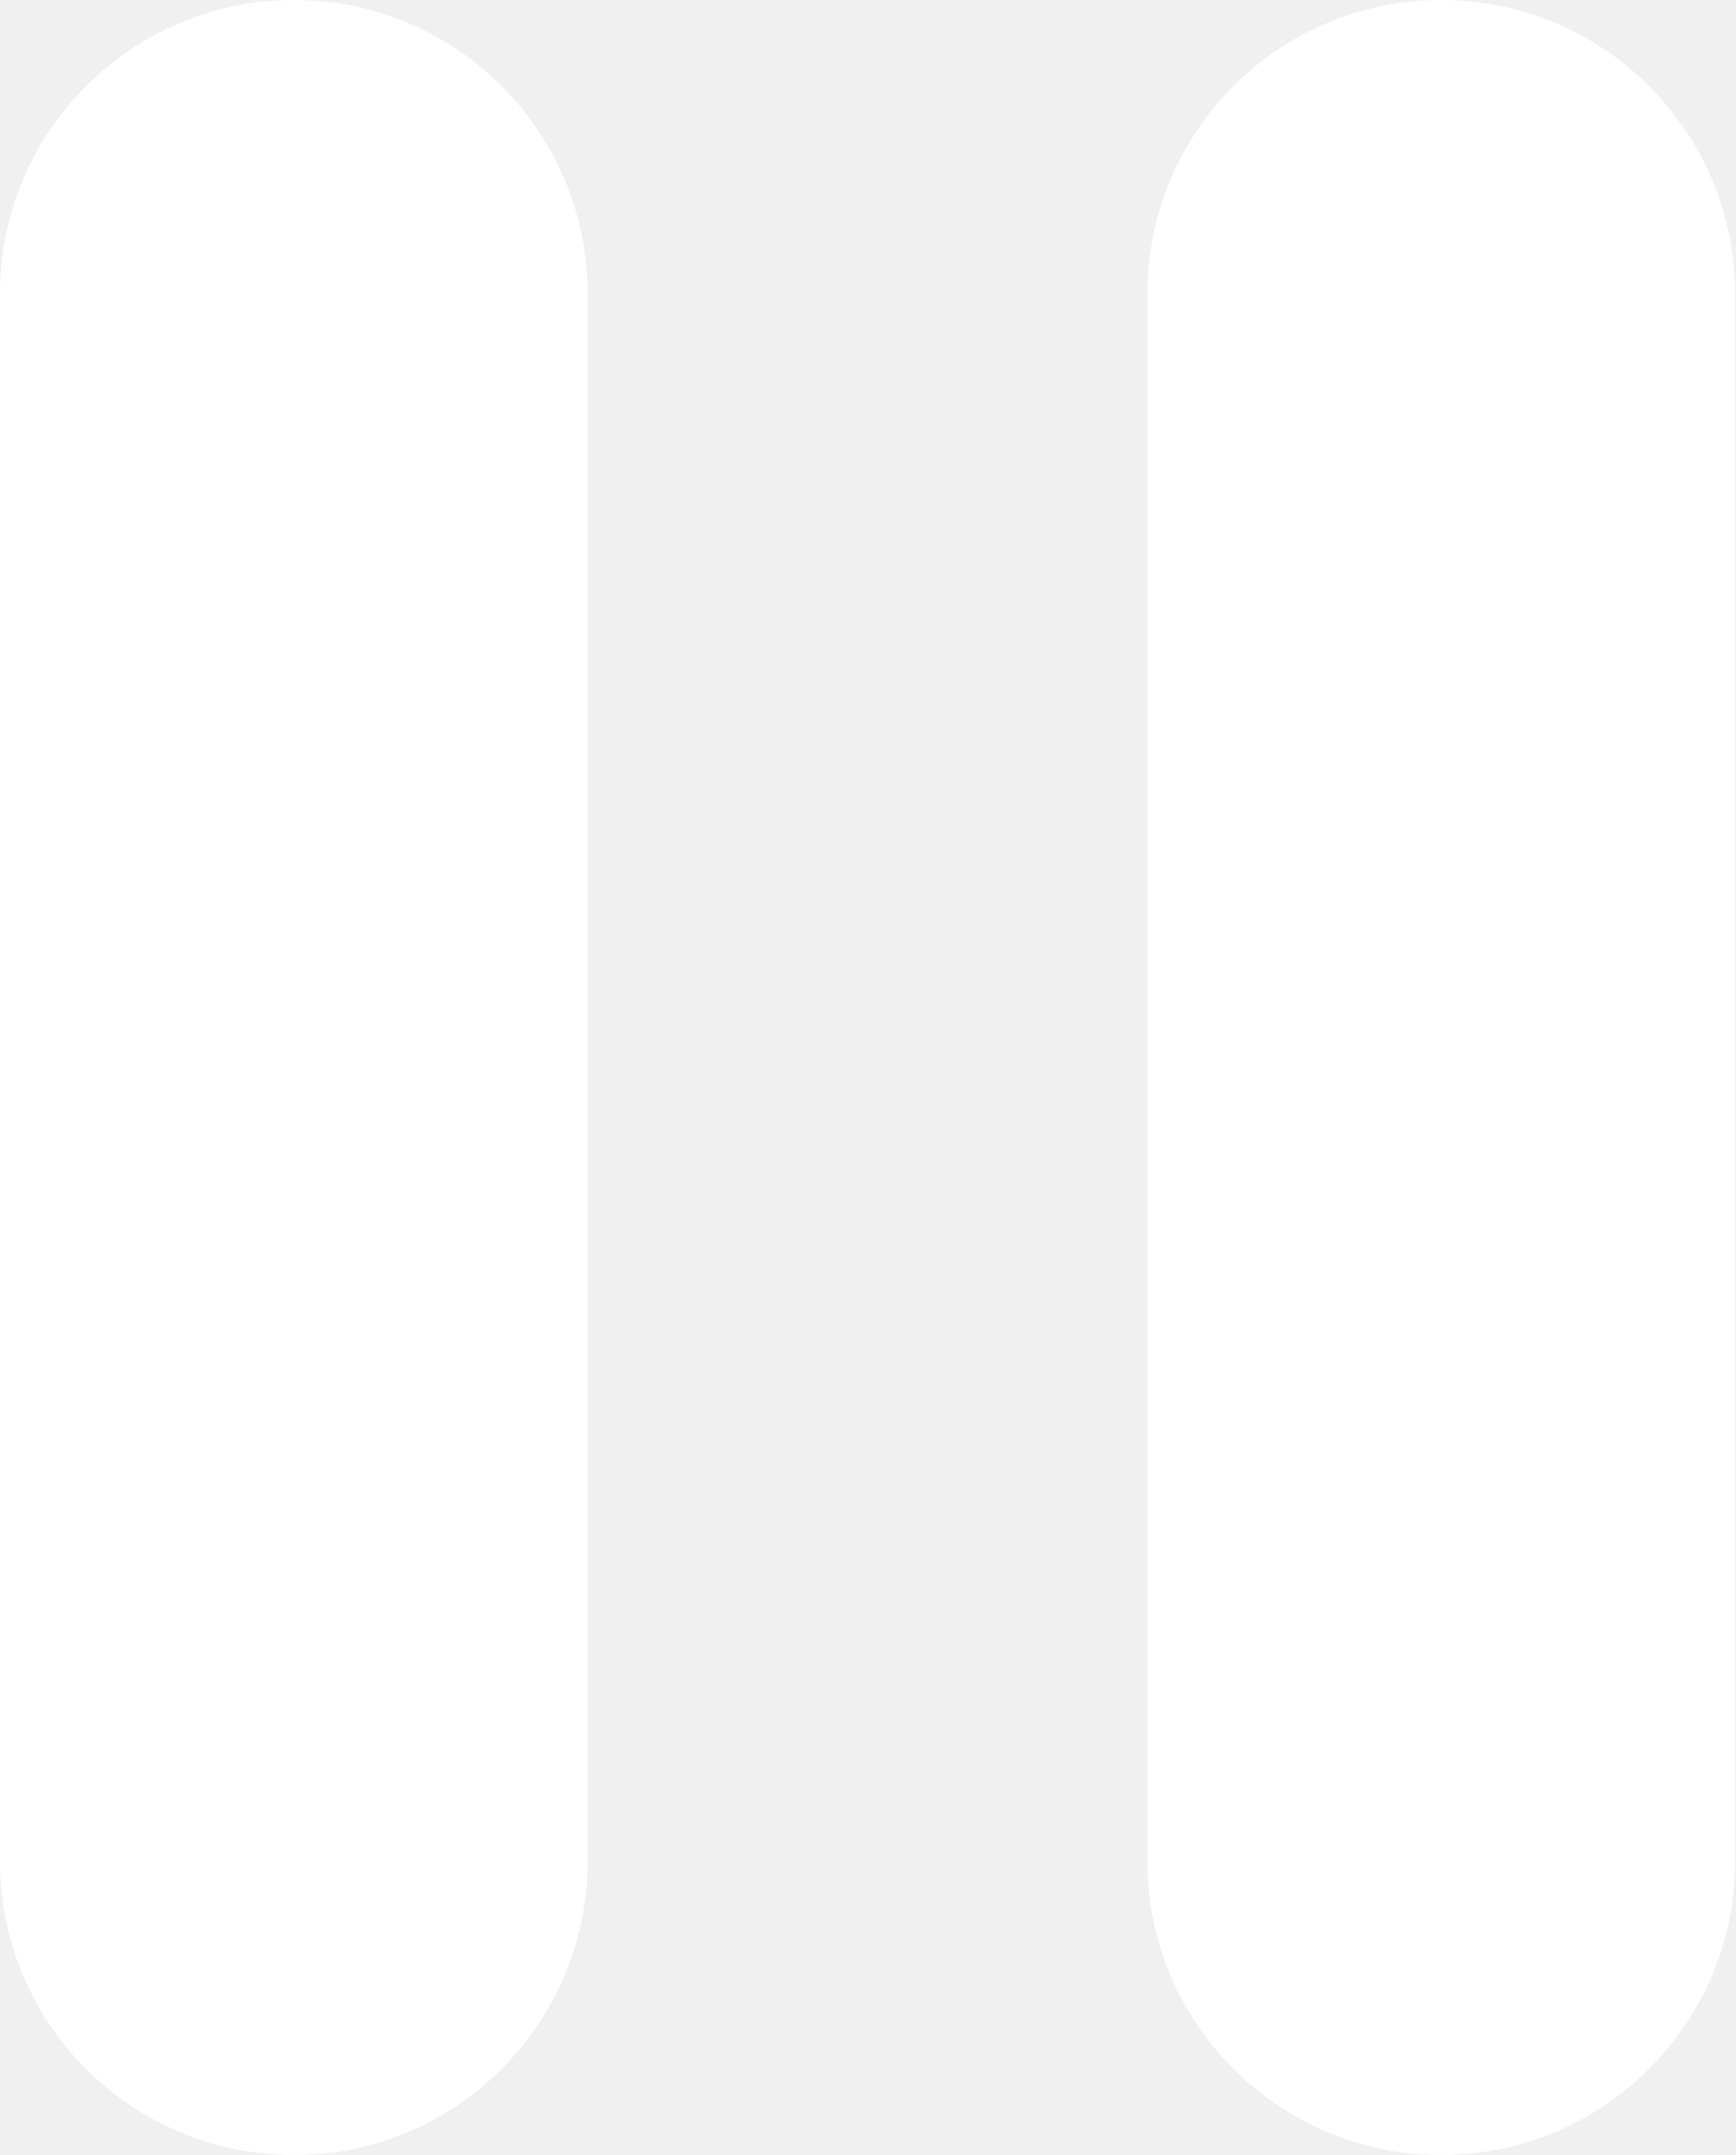
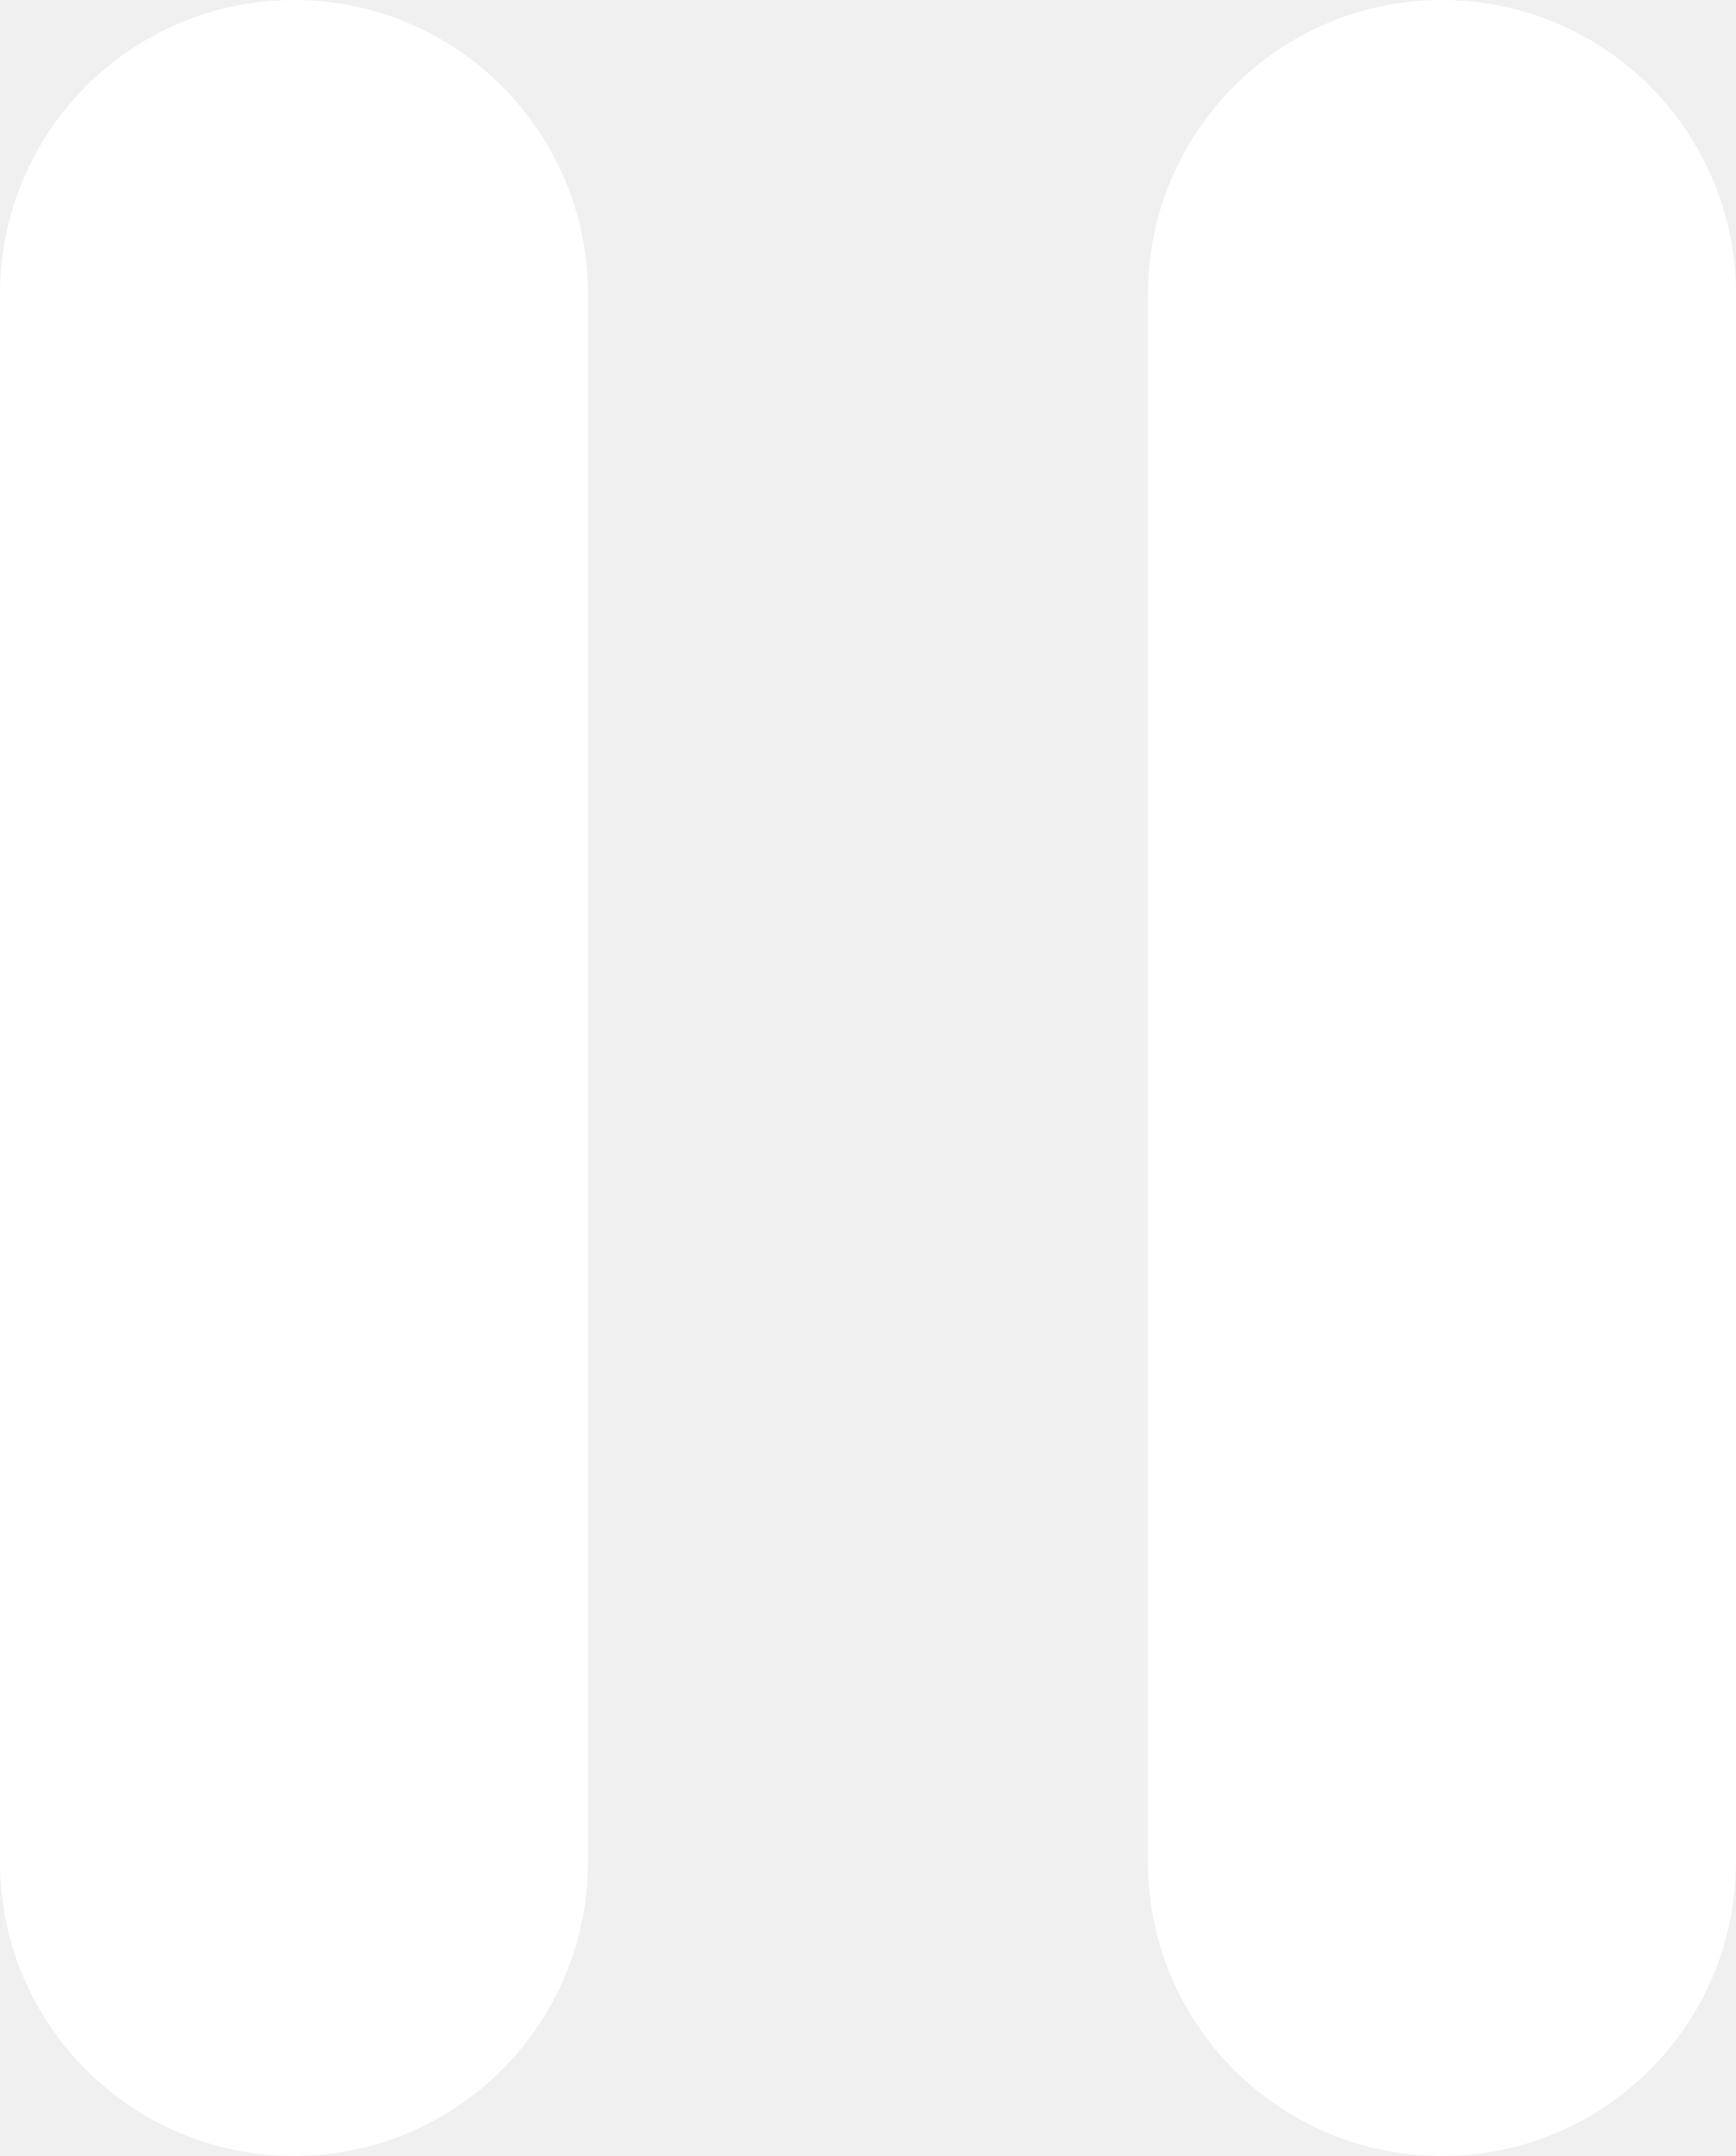
- <svg xmlns="http://www.w3.org/2000/svg" version="1.1" id="svg4220" viewBox="0 0 15.657 19.445" height="5.488mm" width="4.419mm">
-   <defs id="defs4222" />
-   <g transform="translate(-300.7428,-454.0681)" id="layer1">
-     <g id="g4188" transform="translate(150.4825,-471.52)">
-       <rect style="color:#000000;display:inline;overflow:visible;visibility:visible;opacity:1;fill:#ffffff;fill-opacity:1;fill-rule:nonzero;stroke:none;stroke-width:1.4;stroke-linejoin:miter;stroke-miterlimit:4;stroke-dasharray:none;stroke-dashoffset:0;stroke-opacity:1;marker:none;enable-background:accumulate" id="rect4142" width="5.303" height="19.445" x="150.26" y="925.588" ry="2.652" />
-       <rect ry="2.652" y="925.588" x="160.614" height="19.445" width="5.303" id="rect4144" style="color:#000000;display:inline;overflow:visible;visibility:visible;opacity:1;fill:#ffffff;fill-opacity:1;fill-rule:nonzero;stroke:none;stroke-width:1.4;stroke-linejoin:miter;stroke-miterlimit:4;stroke-dasharray:none;stroke-dashoffset:0;stroke-opacity:1;marker:none;enable-background:accumulate" />
-     </g>
+ <svg xmlns="http://www.w3.org/2000/svg" viewBox="0 0 15.657 19.445" height="20.742" width="16.701">
+   <g transform="translate(-150.26 -925.588)" color="#000" fill="#fff">
+     <rect style="marker:none" width="5.303" height="19.445" x="150.26" y="925.588" ry="2.652" overflow="visible" />
+     <rect ry="2.652" y="925.588" x="160.614" height="19.445" width="5.303" style="marker:none" overflow="visible" />
  </g>
</svg>
